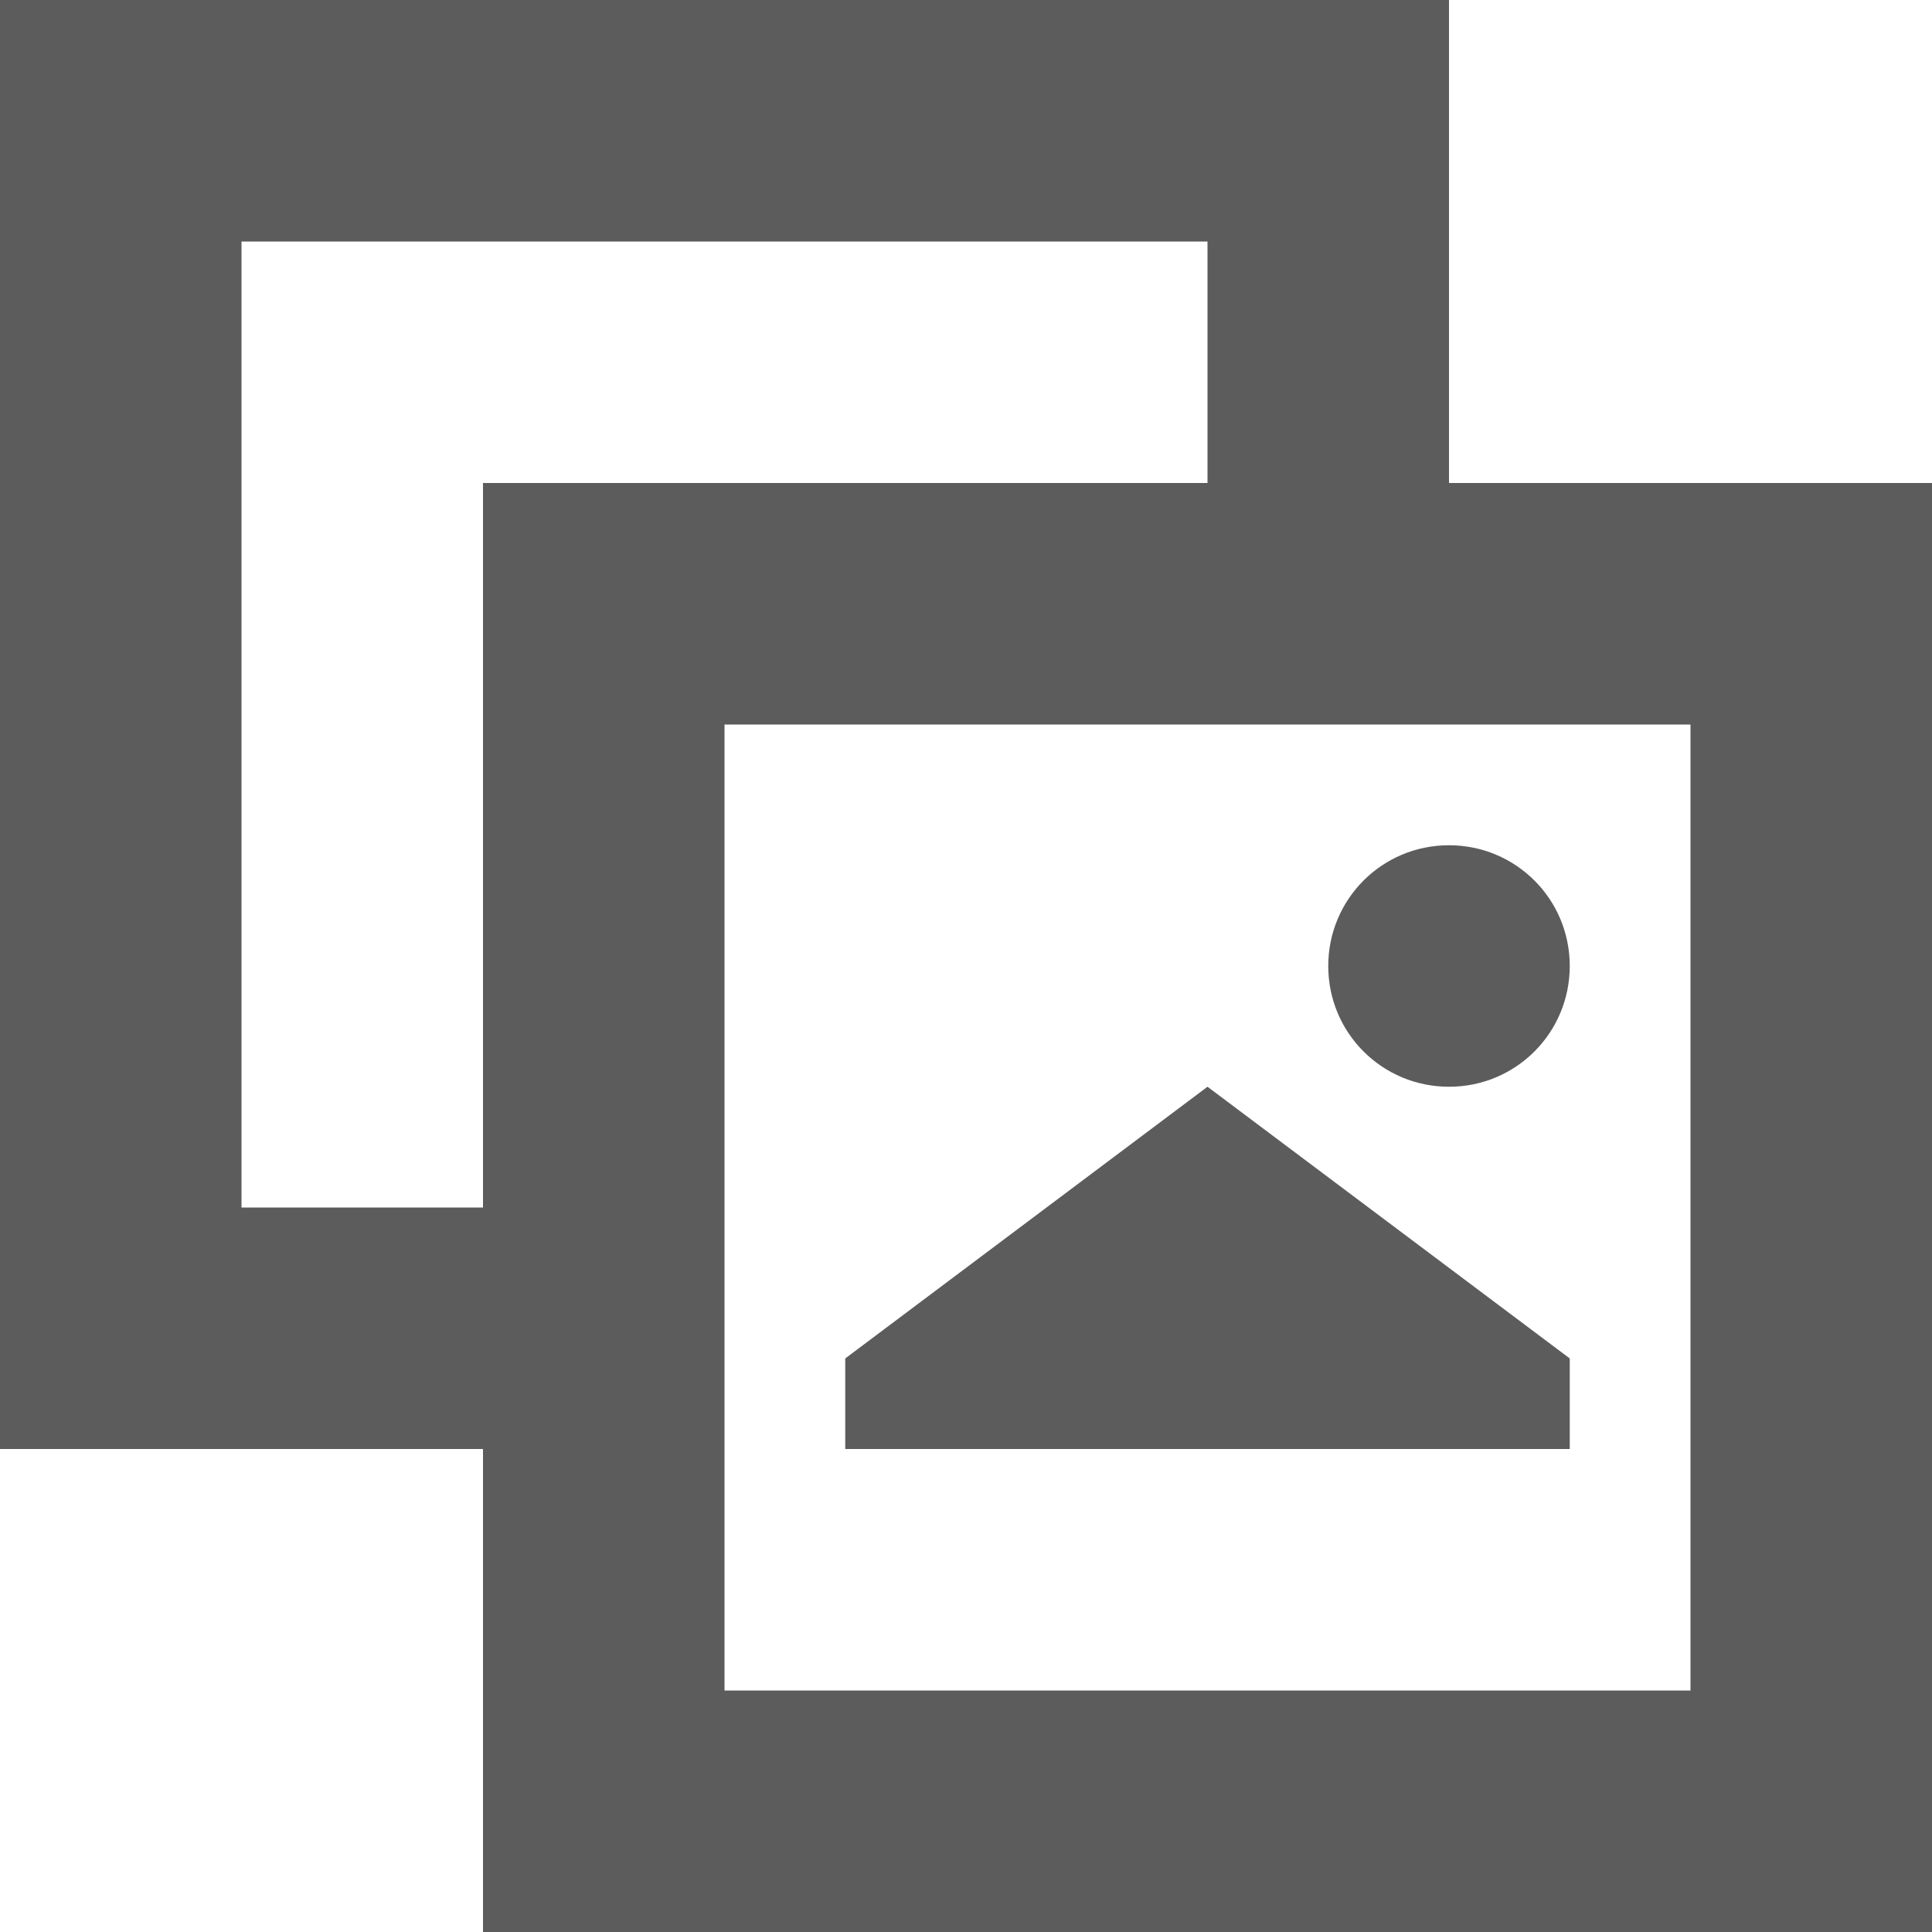
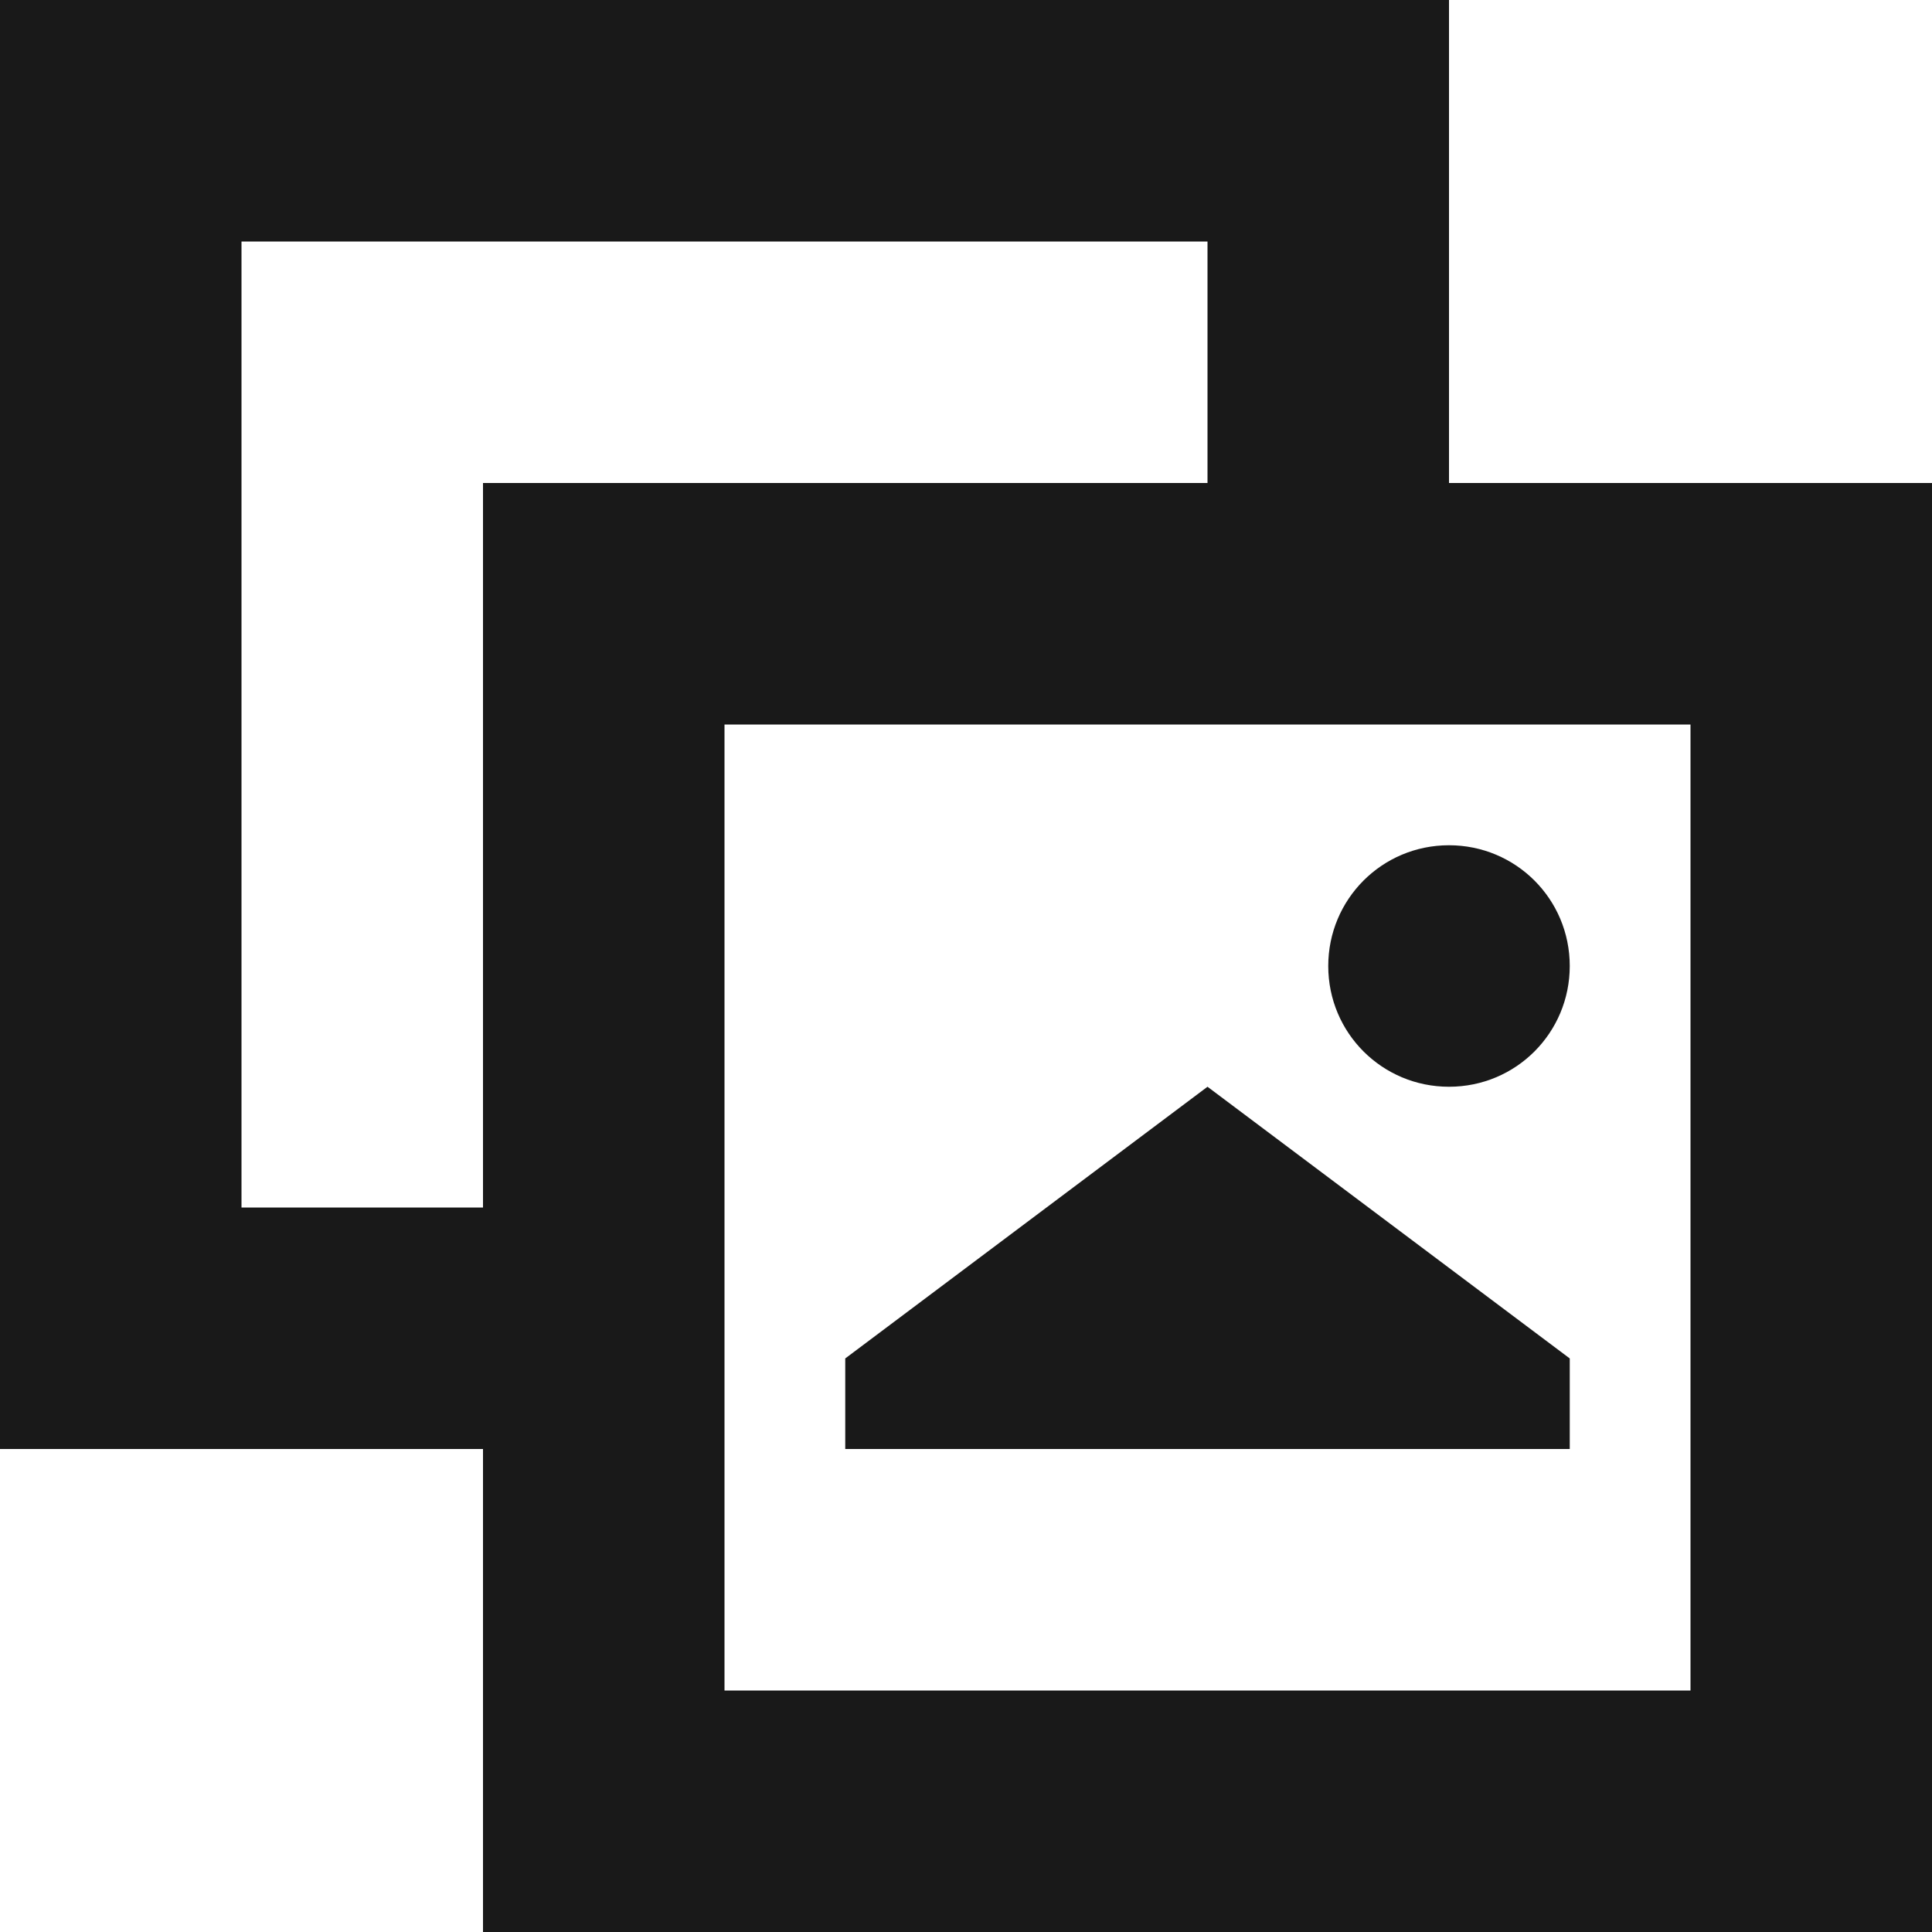
<svg xmlns="http://www.w3.org/2000/svg" width="16px" height="16px" viewBox="0 0 16 16" version="1.1">
-   <defs />
-   <g id="x16" stroke="none" stroke-width="1" fill="none" fill-rule="evenodd" transform="translate(-175, -45)" opacity="0.9">
-     <g id="SixteenPixels.Icons" transform="translate(75, 45)" fill="#4A4A4A">
+   <g id="x16" stroke="none" stroke-width="1" fill-rule="evenodd" transform="translate(-175, -45)" opacity="0.9">
+     <g id="SixteenPixels.Icons" transform="translate(75, 45)">
      <g id="Row-1">
        <path d="M112,4 L116,4 L116,16 L104,16 L104,12 L100,12 L100,0 L112,0 L112,4 Z M110,4 L110,2 L102,2 L102,10 L104,10 L104,4 L110,4 Z M106,6 L106,14 L114,14 L114,6 L106,6 Z M107,11.25 L110,9 L113,11.25 L113,12 L107,12 L107,11.25 Z M111,8 C111,7.448 111.444,7 112,7 C112.552,7 113,7.444 113,8 C113,8.552 112.556,9 112,9 C111.448,9 111,8.556 111,8 Z" id="PhotoSet.Icon" />
      </g>
    </g>
  </g>
</svg>
